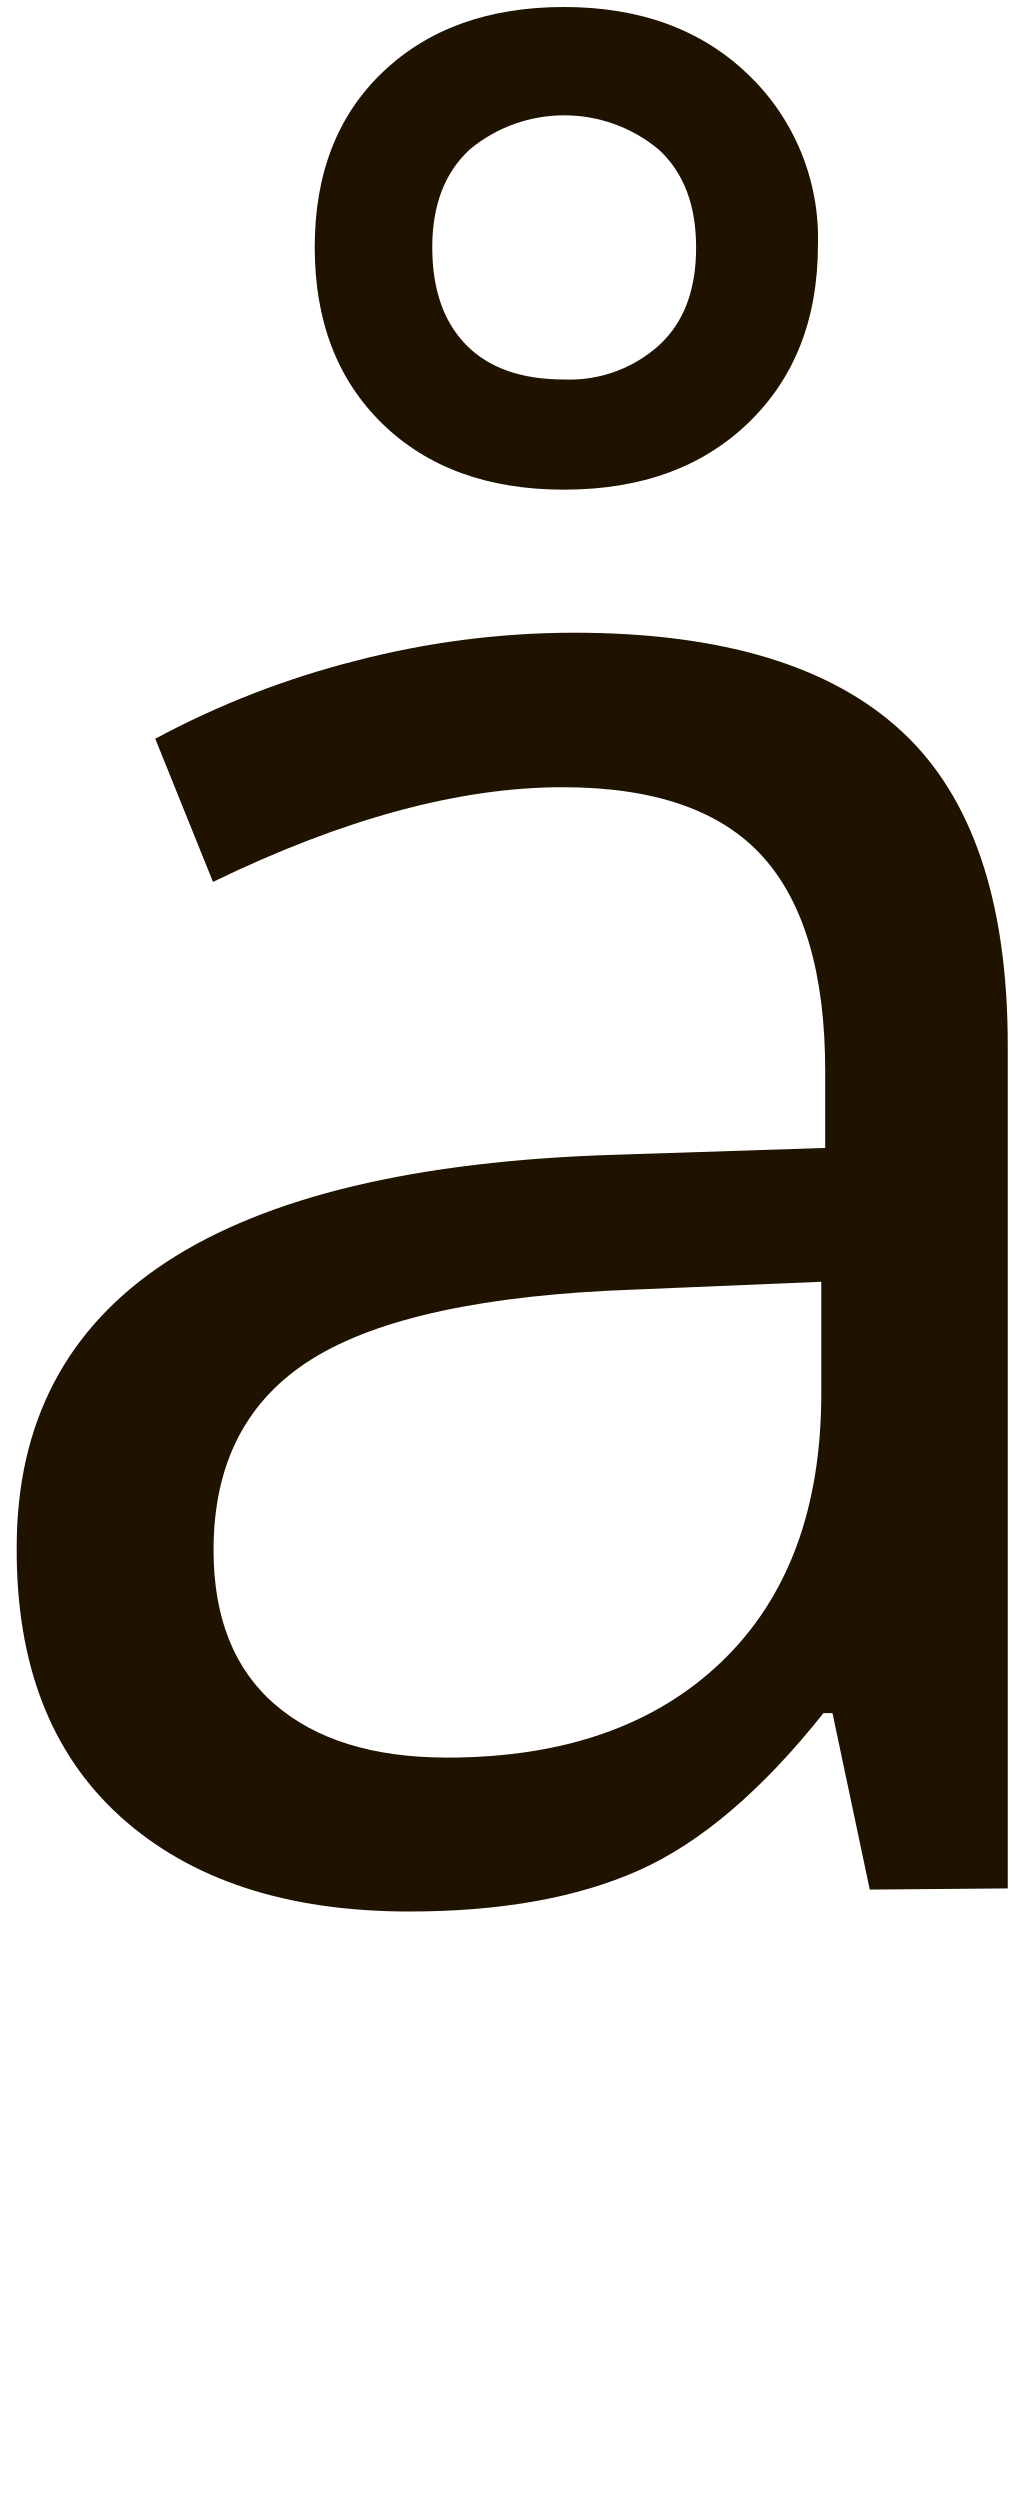
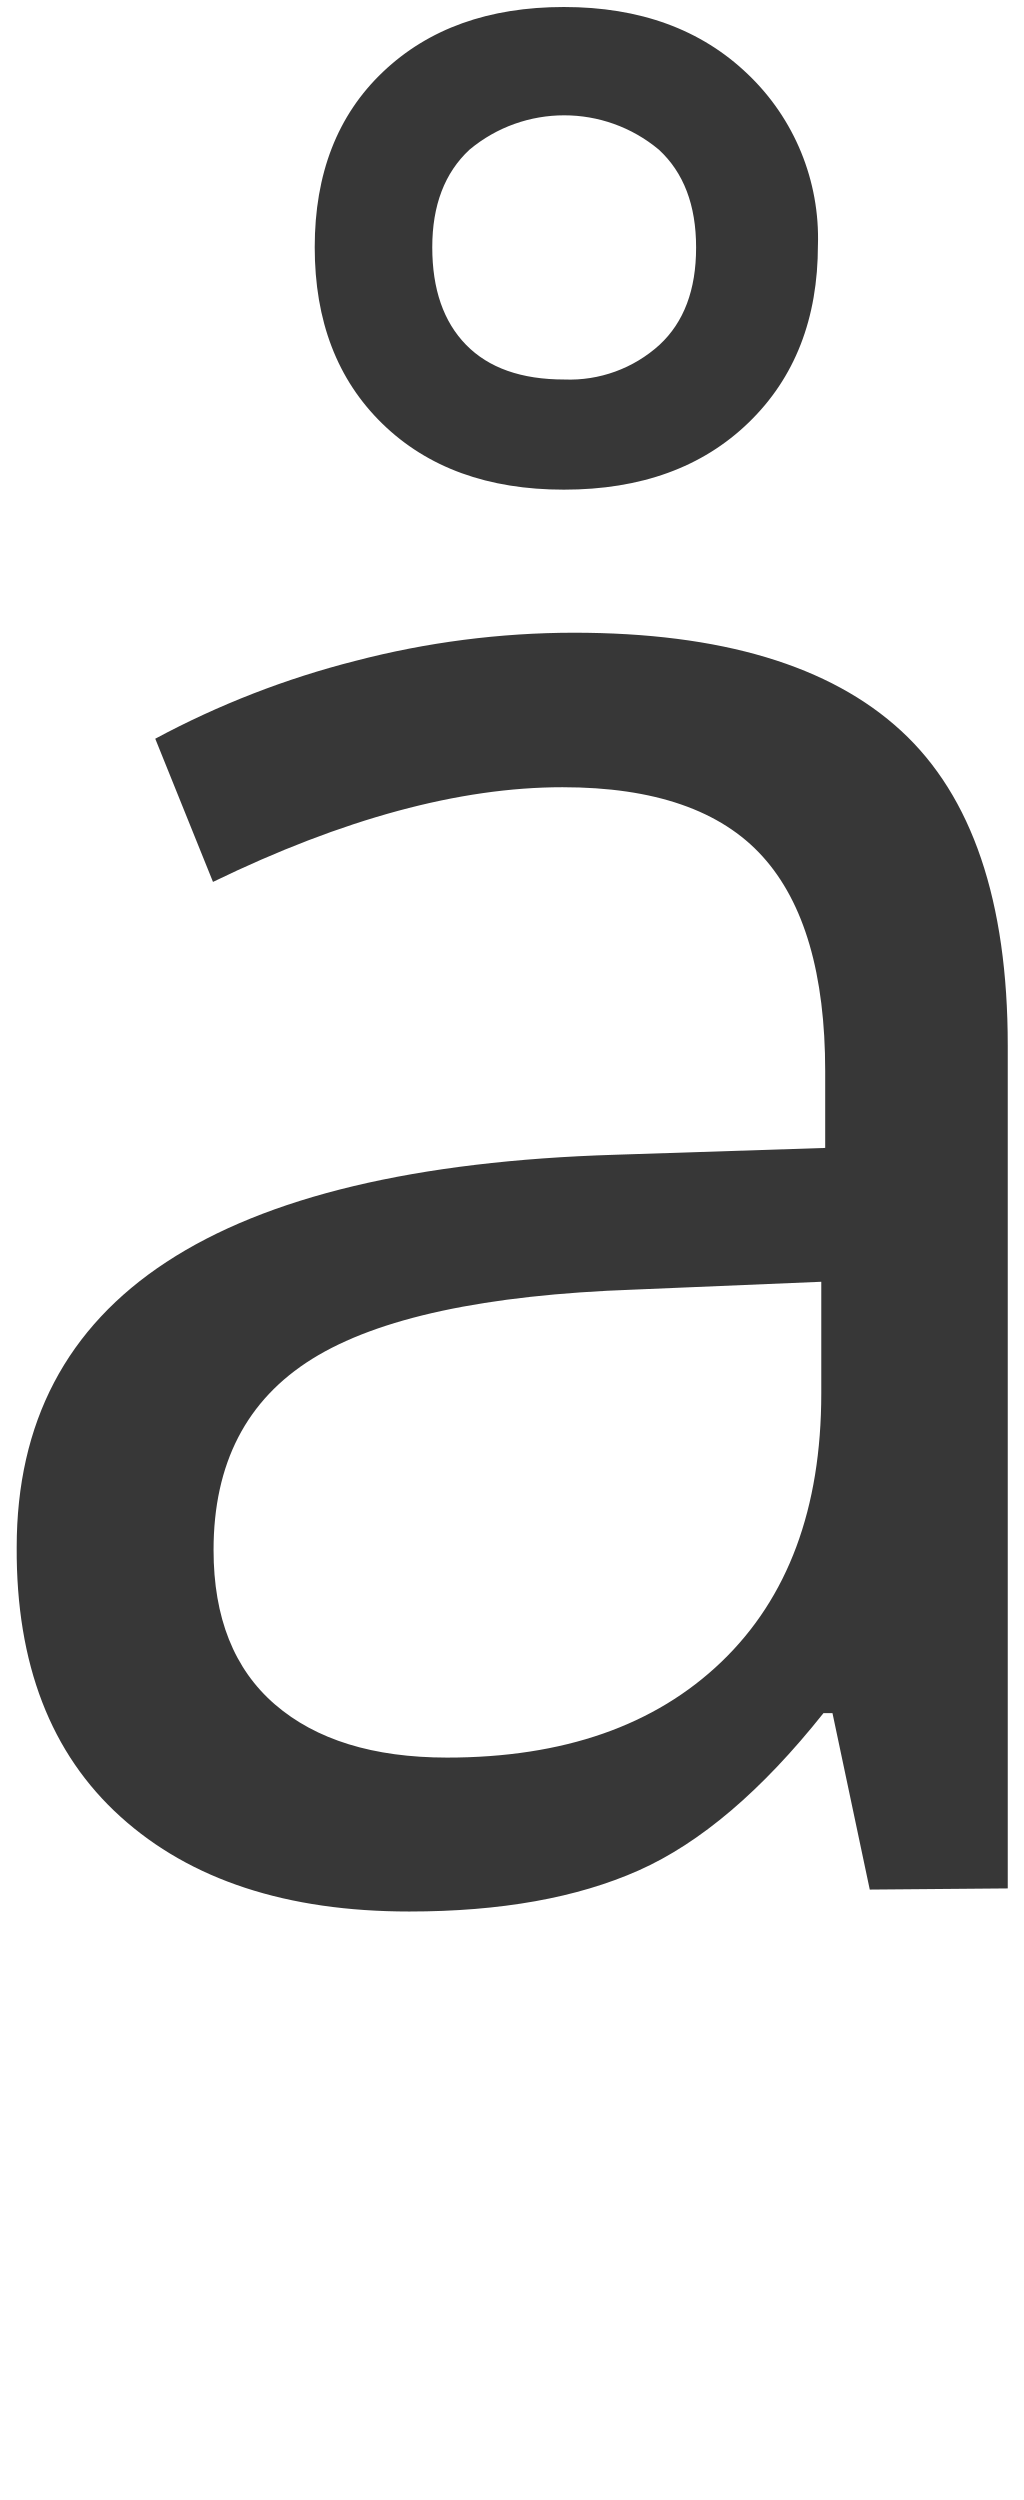
<svg xmlns="http://www.w3.org/2000/svg" width="52px" height="127px" viewBox="0 0 52 127" version="1.1">
  <defs />
  <g id="Page-1" stroke="none" stroke-width="1" fill="none" fill-rule="evenodd">
-     <g id="1597x987" transform="translate(-555, -500)" fill-rule="nonzero" fill="#1F1300">
+     <g id="1597x987" transform="translate(-555, -500)" fill-rule="nonzero" fill="#373737">
      <g id="få" transform="translate(509, 500.2148)">
        <g id="å" transform="translate(46.68985, 0)">
          <g id="Layer_1">
            <path d="M43.494,95.776 L41.6,86.813 L41.142,86.813 C38.014,90.747 34.886,93.41 31.757,94.802 C28.629,96.194 24.744,96.89 20.102,96.89 C13.876,96.89 8.988,95.287 5.438,92.08 C1.887,88.874 0.127,84.31 0.158,78.39 C0.158,65.712 10.298,59.064 30.578,58.446 L41.23,58.1 L41.23,54.205 C41.23,49.278 40.171,45.641 38.051,43.295 C35.932,40.949 32.543,39.776 27.886,39.776 C22.653,39.776 16.735,41.379 10.13,44.586 L7.197,37.312 C10.412,35.584 13.825,34.256 17.363,33.358 C20.982,32.413 24.708,31.932 28.449,31.927 C35.934,31.927 41.481,33.589 45.09,36.913 C48.699,40.237 50.504,45.565 50.504,52.897 L50.504,95.717 L43.494,95.776 Z M22.014,89.071 C27.935,89.071 32.584,87.448 35.963,84.203 C39.342,80.957 41.031,76.413 41.031,70.571 L41.031,64.899 L31.522,65.297 C23.96,65.563 18.508,66.736 15.169,68.817 C11.829,70.897 10.159,74.133 10.159,78.525 C10.159,81.962 11.2,84.578 13.28,86.373 C15.36,88.168 18.272,89.067 22.014,89.071 L22.014,89.071 Z M40.861,12.23 C40.861,15.972 39.688,18.98 37.341,21.252 C34.995,23.524 31.867,24.66 27.956,24.66 C24.1,24.66 21.027,23.543 18.735,21.31 C16.444,19.077 15.298,16.09 15.298,12.347 C15.298,8.605 16.453,5.635 18.765,3.437 C21.076,1.24 24.139,0.141 27.956,0.141 C31.812,0.141 34.925,1.277 37.294,3.549 C39.67,5.811 40.968,8.98 40.861,12.259 L40.861,12.23 Z M34.672,12.347 C34.672,10.208 34.043,8.556 32.784,7.391 C29.998,5.061 25.944,5.061 23.158,7.391 C21.899,8.564 21.269,10.216 21.269,12.347 C21.269,14.479 21.842,16.131 22.988,17.304 C24.134,18.477 25.796,19.064 27.974,19.064 C29.755,19.136 31.494,18.503 32.813,17.304 C34.053,16.154 34.672,14.51 34.672,12.371 L34.672,12.347 Z" id="Shape" />
          </g>
        </g>
      </g>
    </g>
    <g id="Artboard" />
  </g>
</svg>
